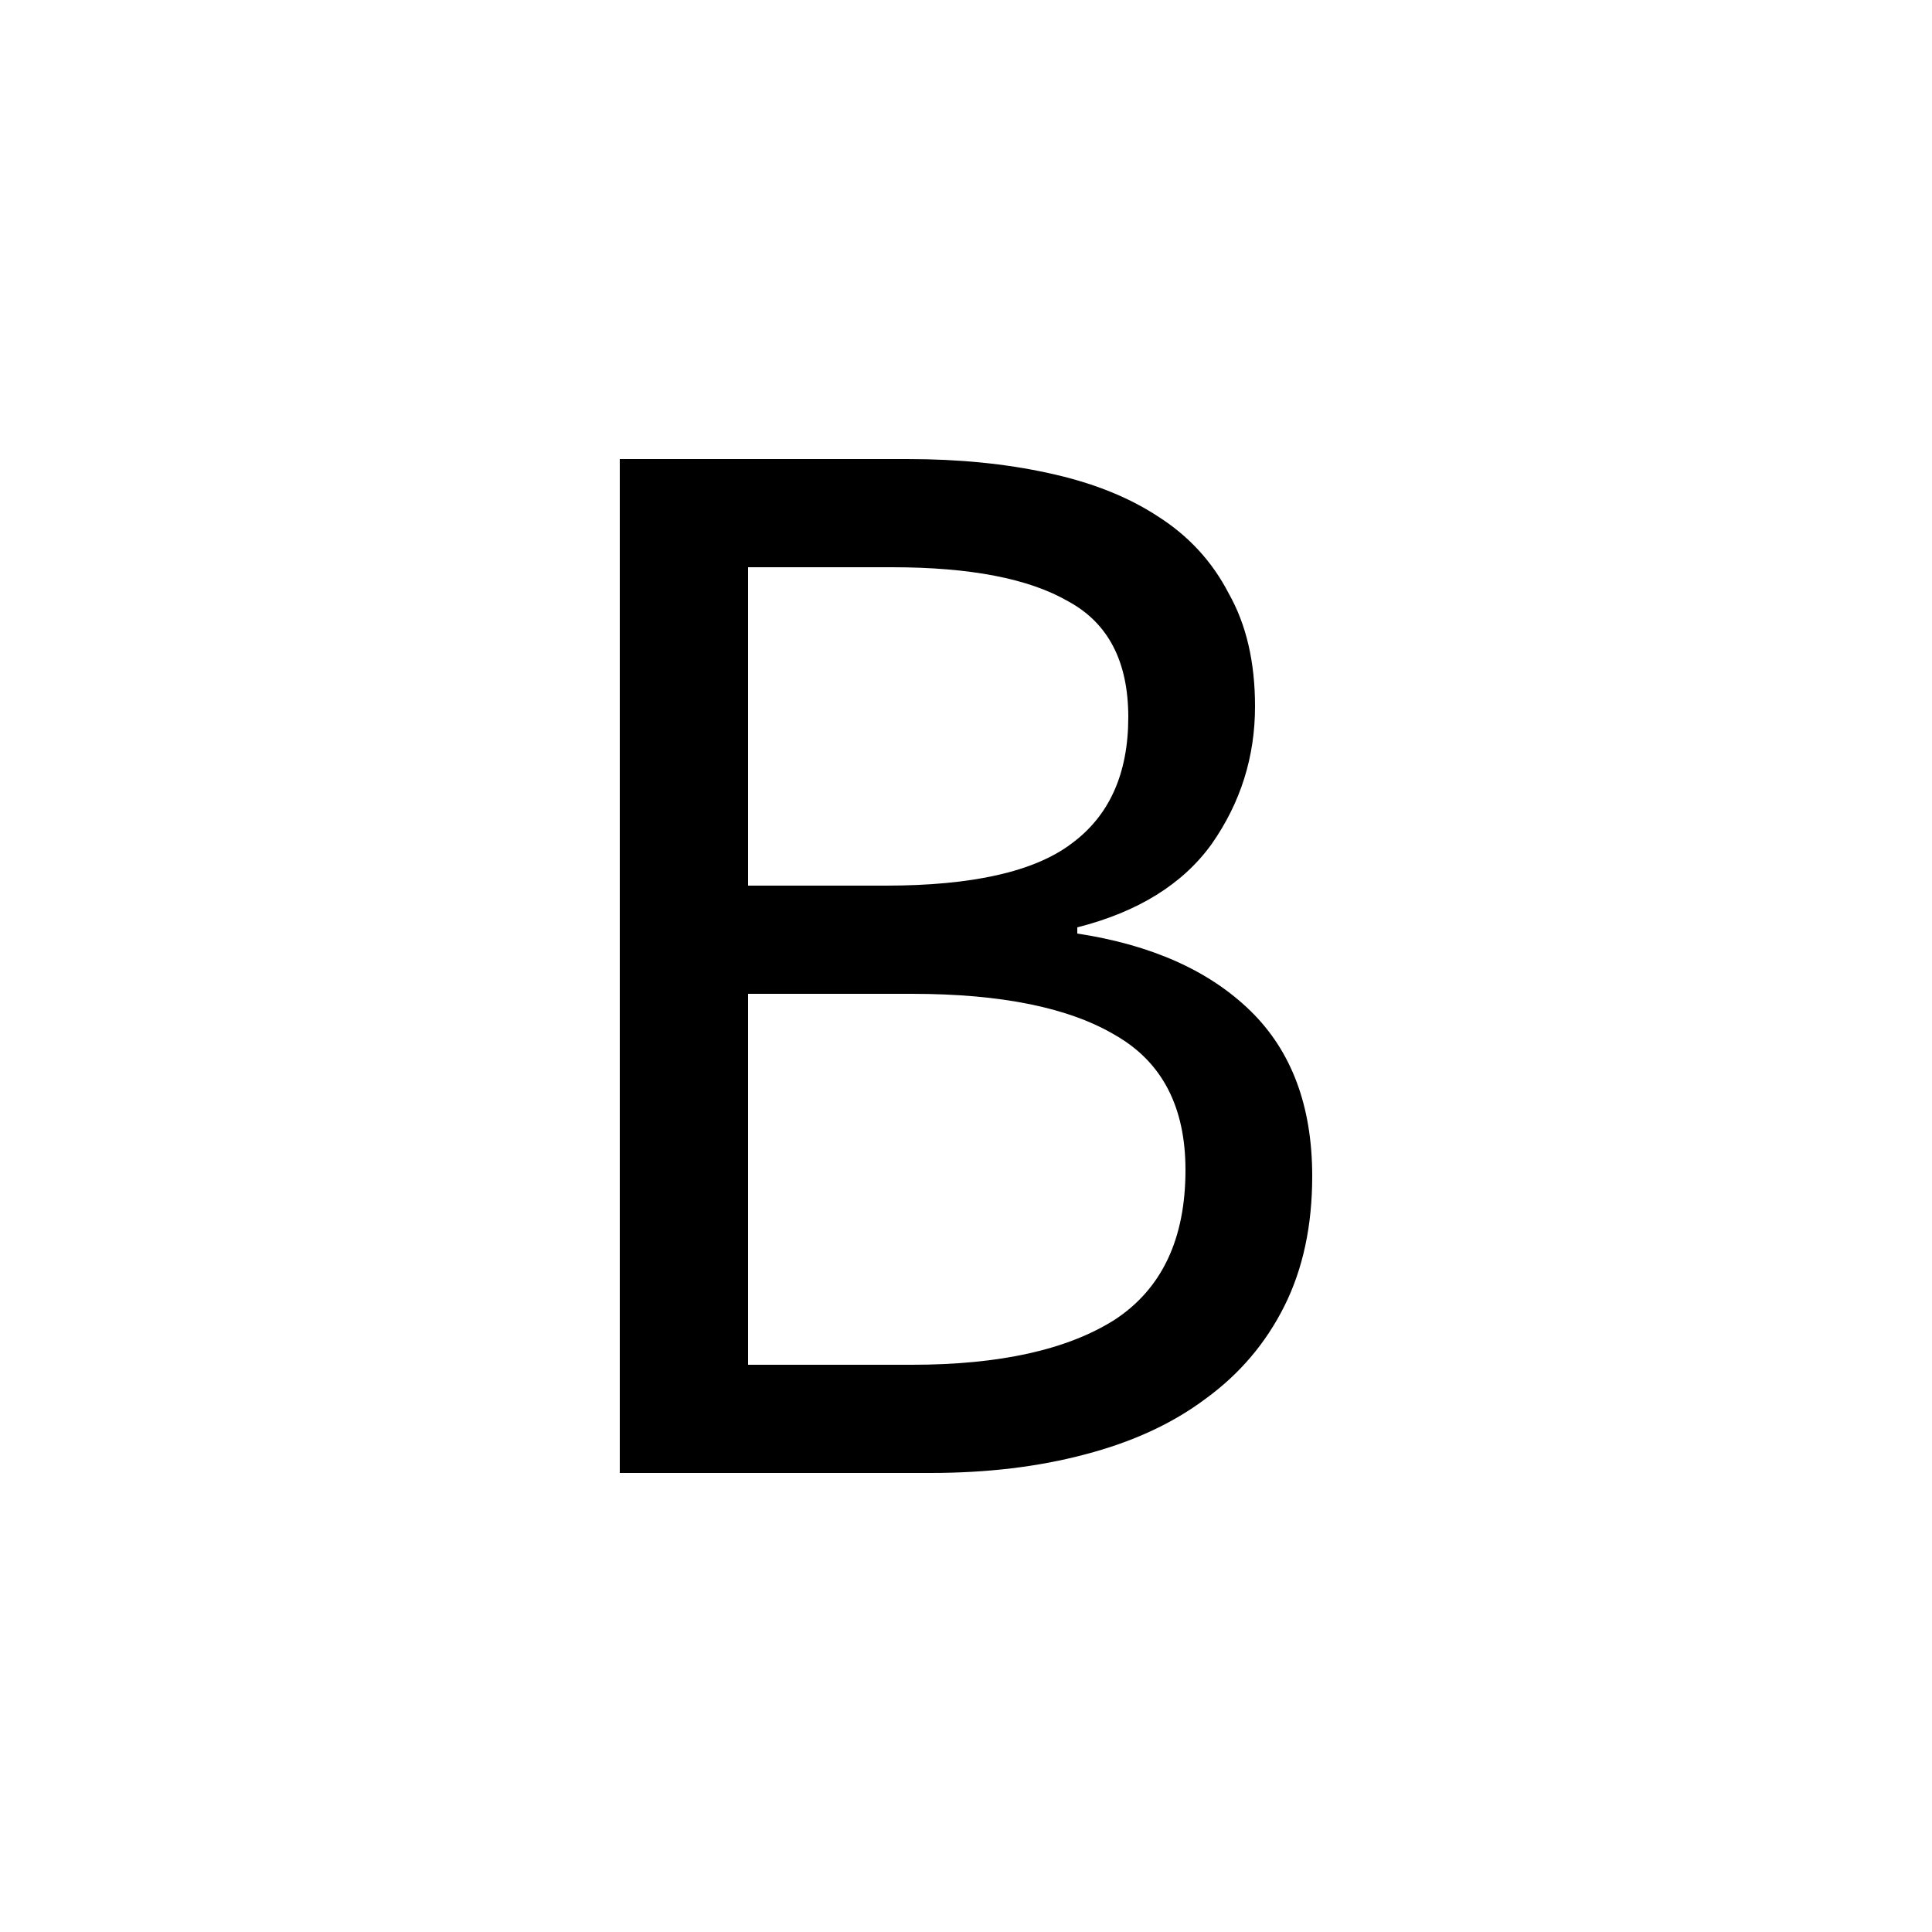
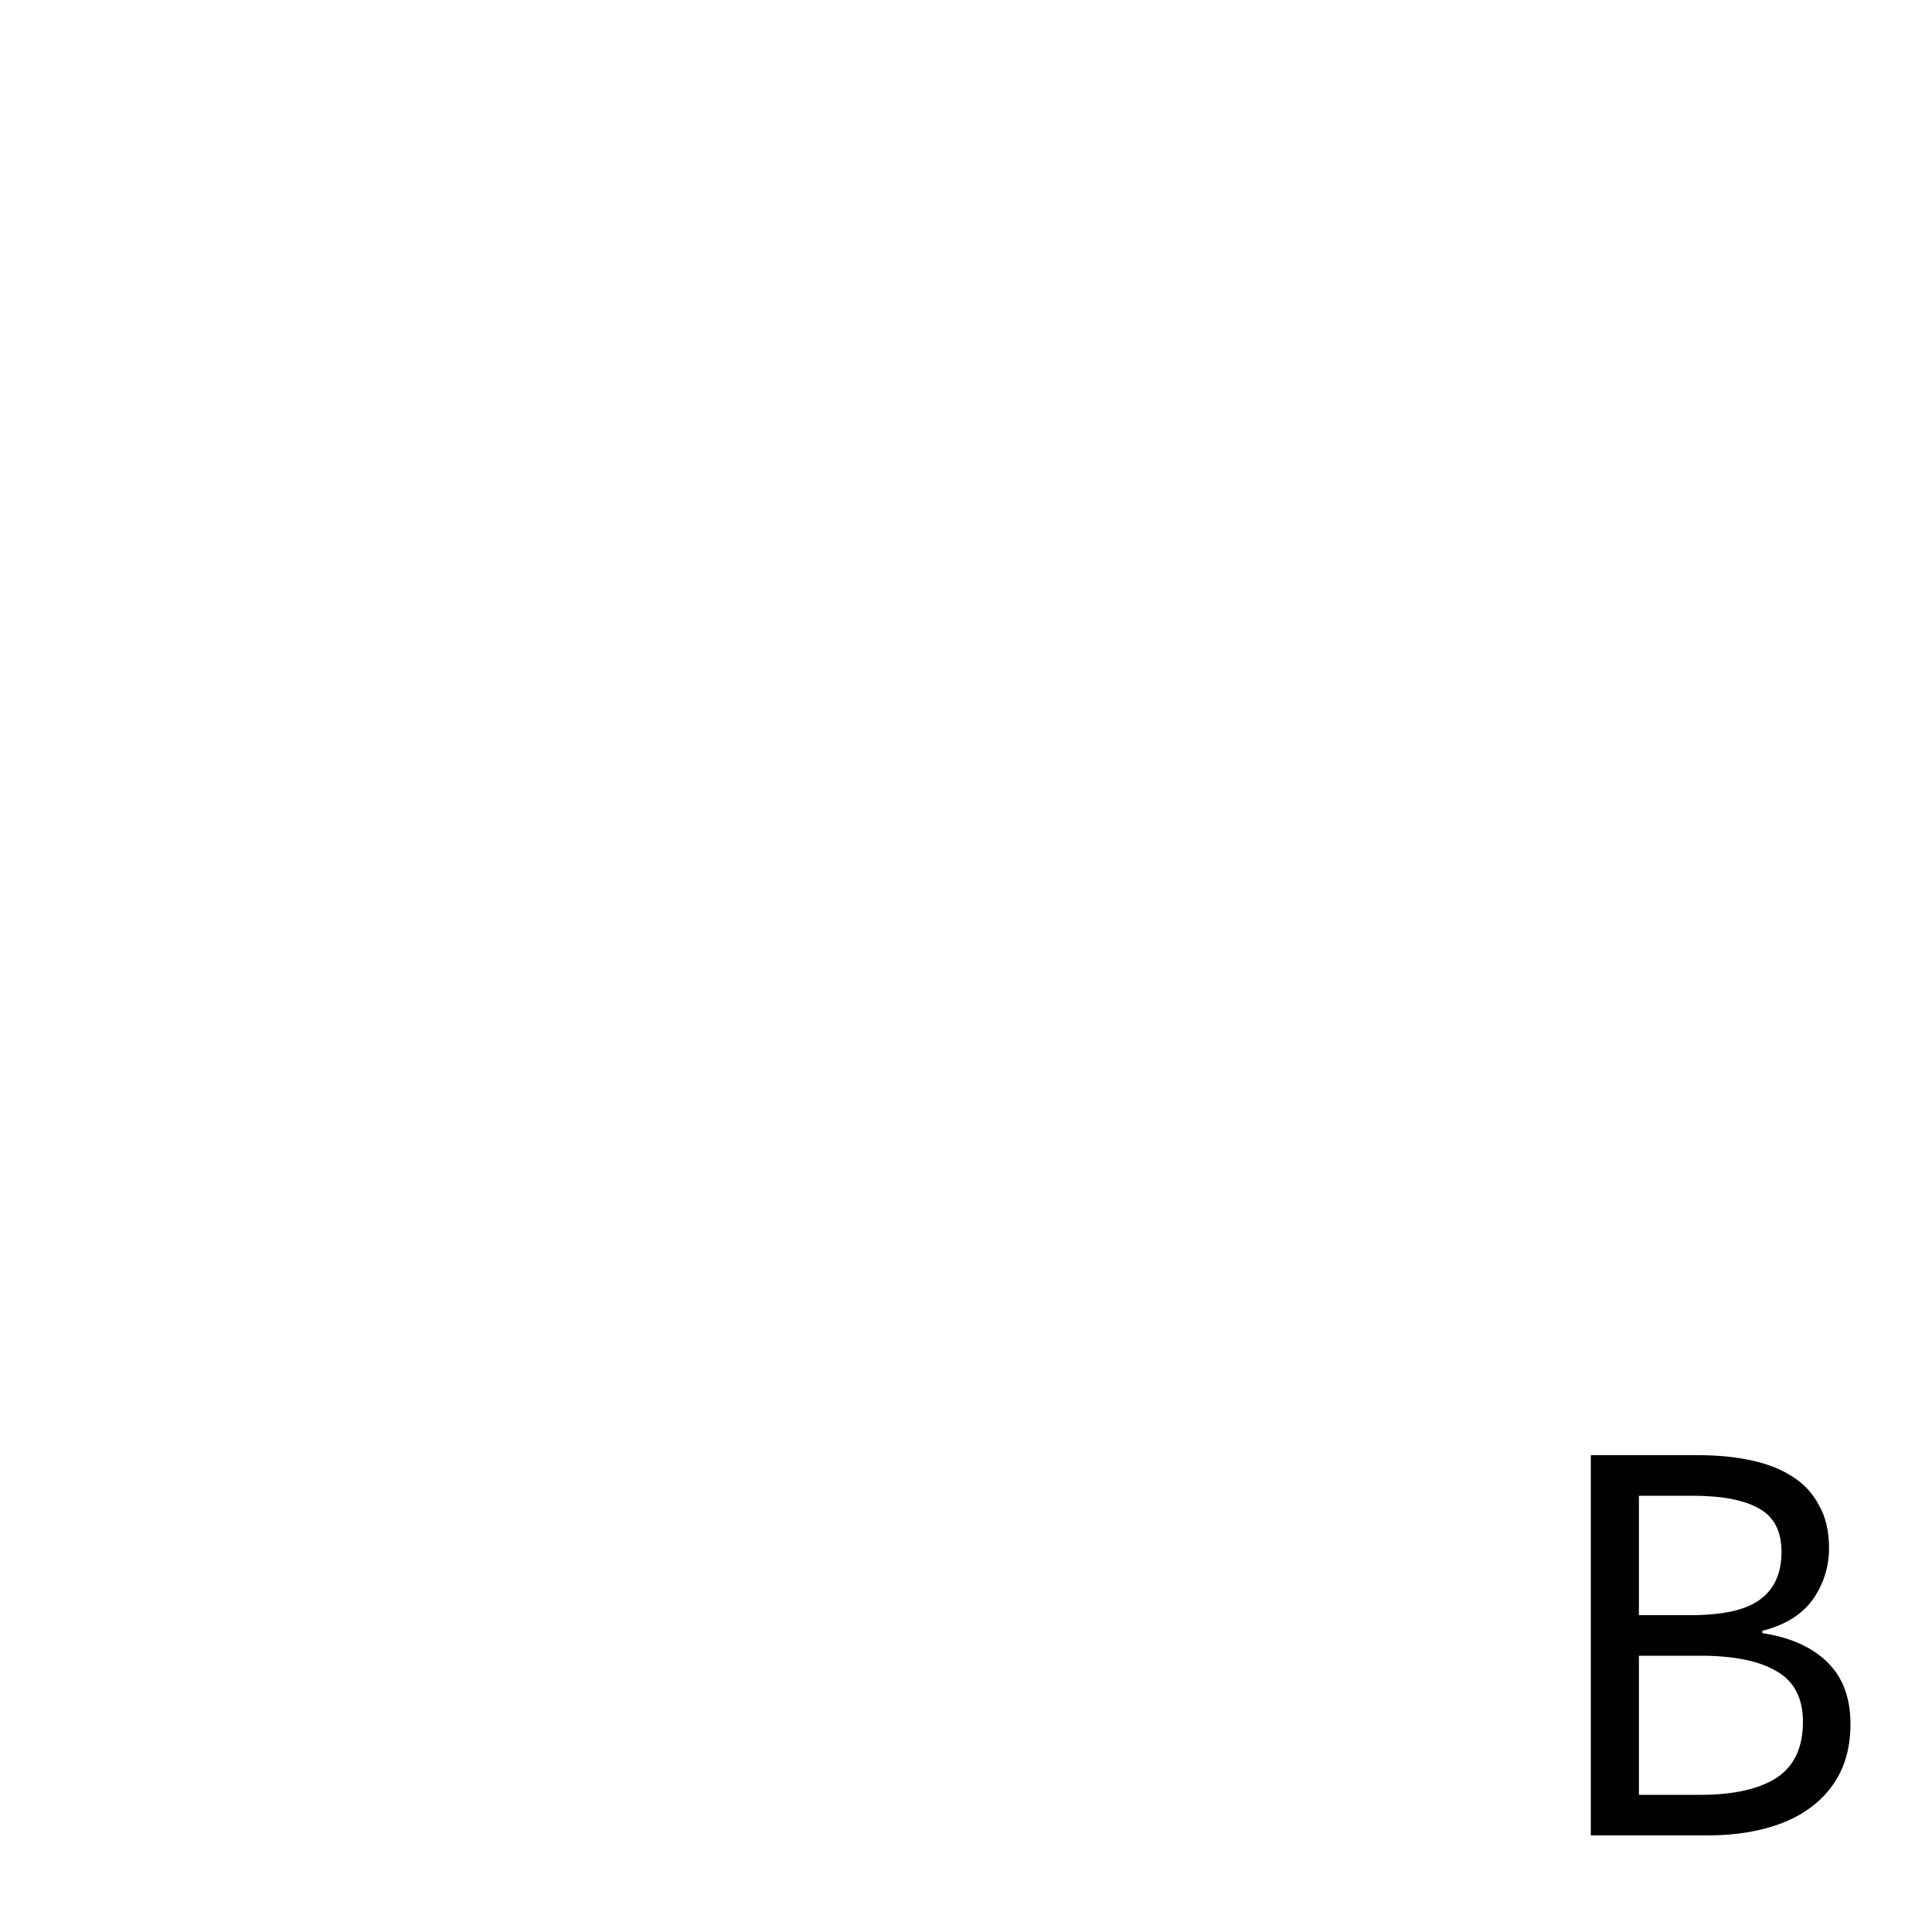
<svg xmlns="http://www.w3.org/2000/svg" version="1.1" viewBox="0 0 10 10">
-   <path d="m3.208 7.624v-5.248h1.488q0.4 0 0.728 0.072 0.336 0.072 0.568 0.224 0.24 0.152 0.368 0.4 0.136 0.24 0.136 0.584 0 0.392-0.224 0.712-0.224 0.312-0.696 0.432v0.032q0.576 0.088 0.896 0.4t0.32 0.856q0 0.384-0.144 0.672t-0.408 0.48q-0.256 0.192-0.624 0.288-0.36 0.096-0.8 0.096zm0.664-3.04h0.712q0.672 0 0.96-0.216 0.296-0.216 0.296-0.656 0-0.432-0.312-0.6-0.304-0.176-0.912-0.176h-0.744zm0 2.48h0.848q0.68 0 1.048-0.232 0.368-0.24 0.368-0.776 0-0.488-0.36-0.696-0.36-0.216-1.056-0.216h-0.848z" />
+   <path d="m8.234 9.5v-1.968h0.558q0.15 0 0.273 0.027 0.126 0.027 0.213 0.084 0.09 0.057 0.138 0.15 0.051 0.09 0.051 0.219 0 0.147-0.084 0.267-0.084 0.117-0.261 0.162v0.012q0.216 0.033 0.336 0.15t0.12 0.321q0 0.144-0.054 0.252t-0.153 0.18q-0.096 0.072-0.234 0.108-0.135 0.036-0.3 0.036zm0.249-1.14h0.267q0.252 0 0.36-0.081 0.111-0.081 0.111-0.246 0-0.162-0.117-0.225-0.114-0.066-0.342-0.066h-0.279zm0 0.93h0.318q0.255 0 0.393-0.087 0.138-0.09 0.138-0.291 0-0.183-0.135-0.261-0.135-0.081-0.396-0.081h-0.318z" />
</svg>
